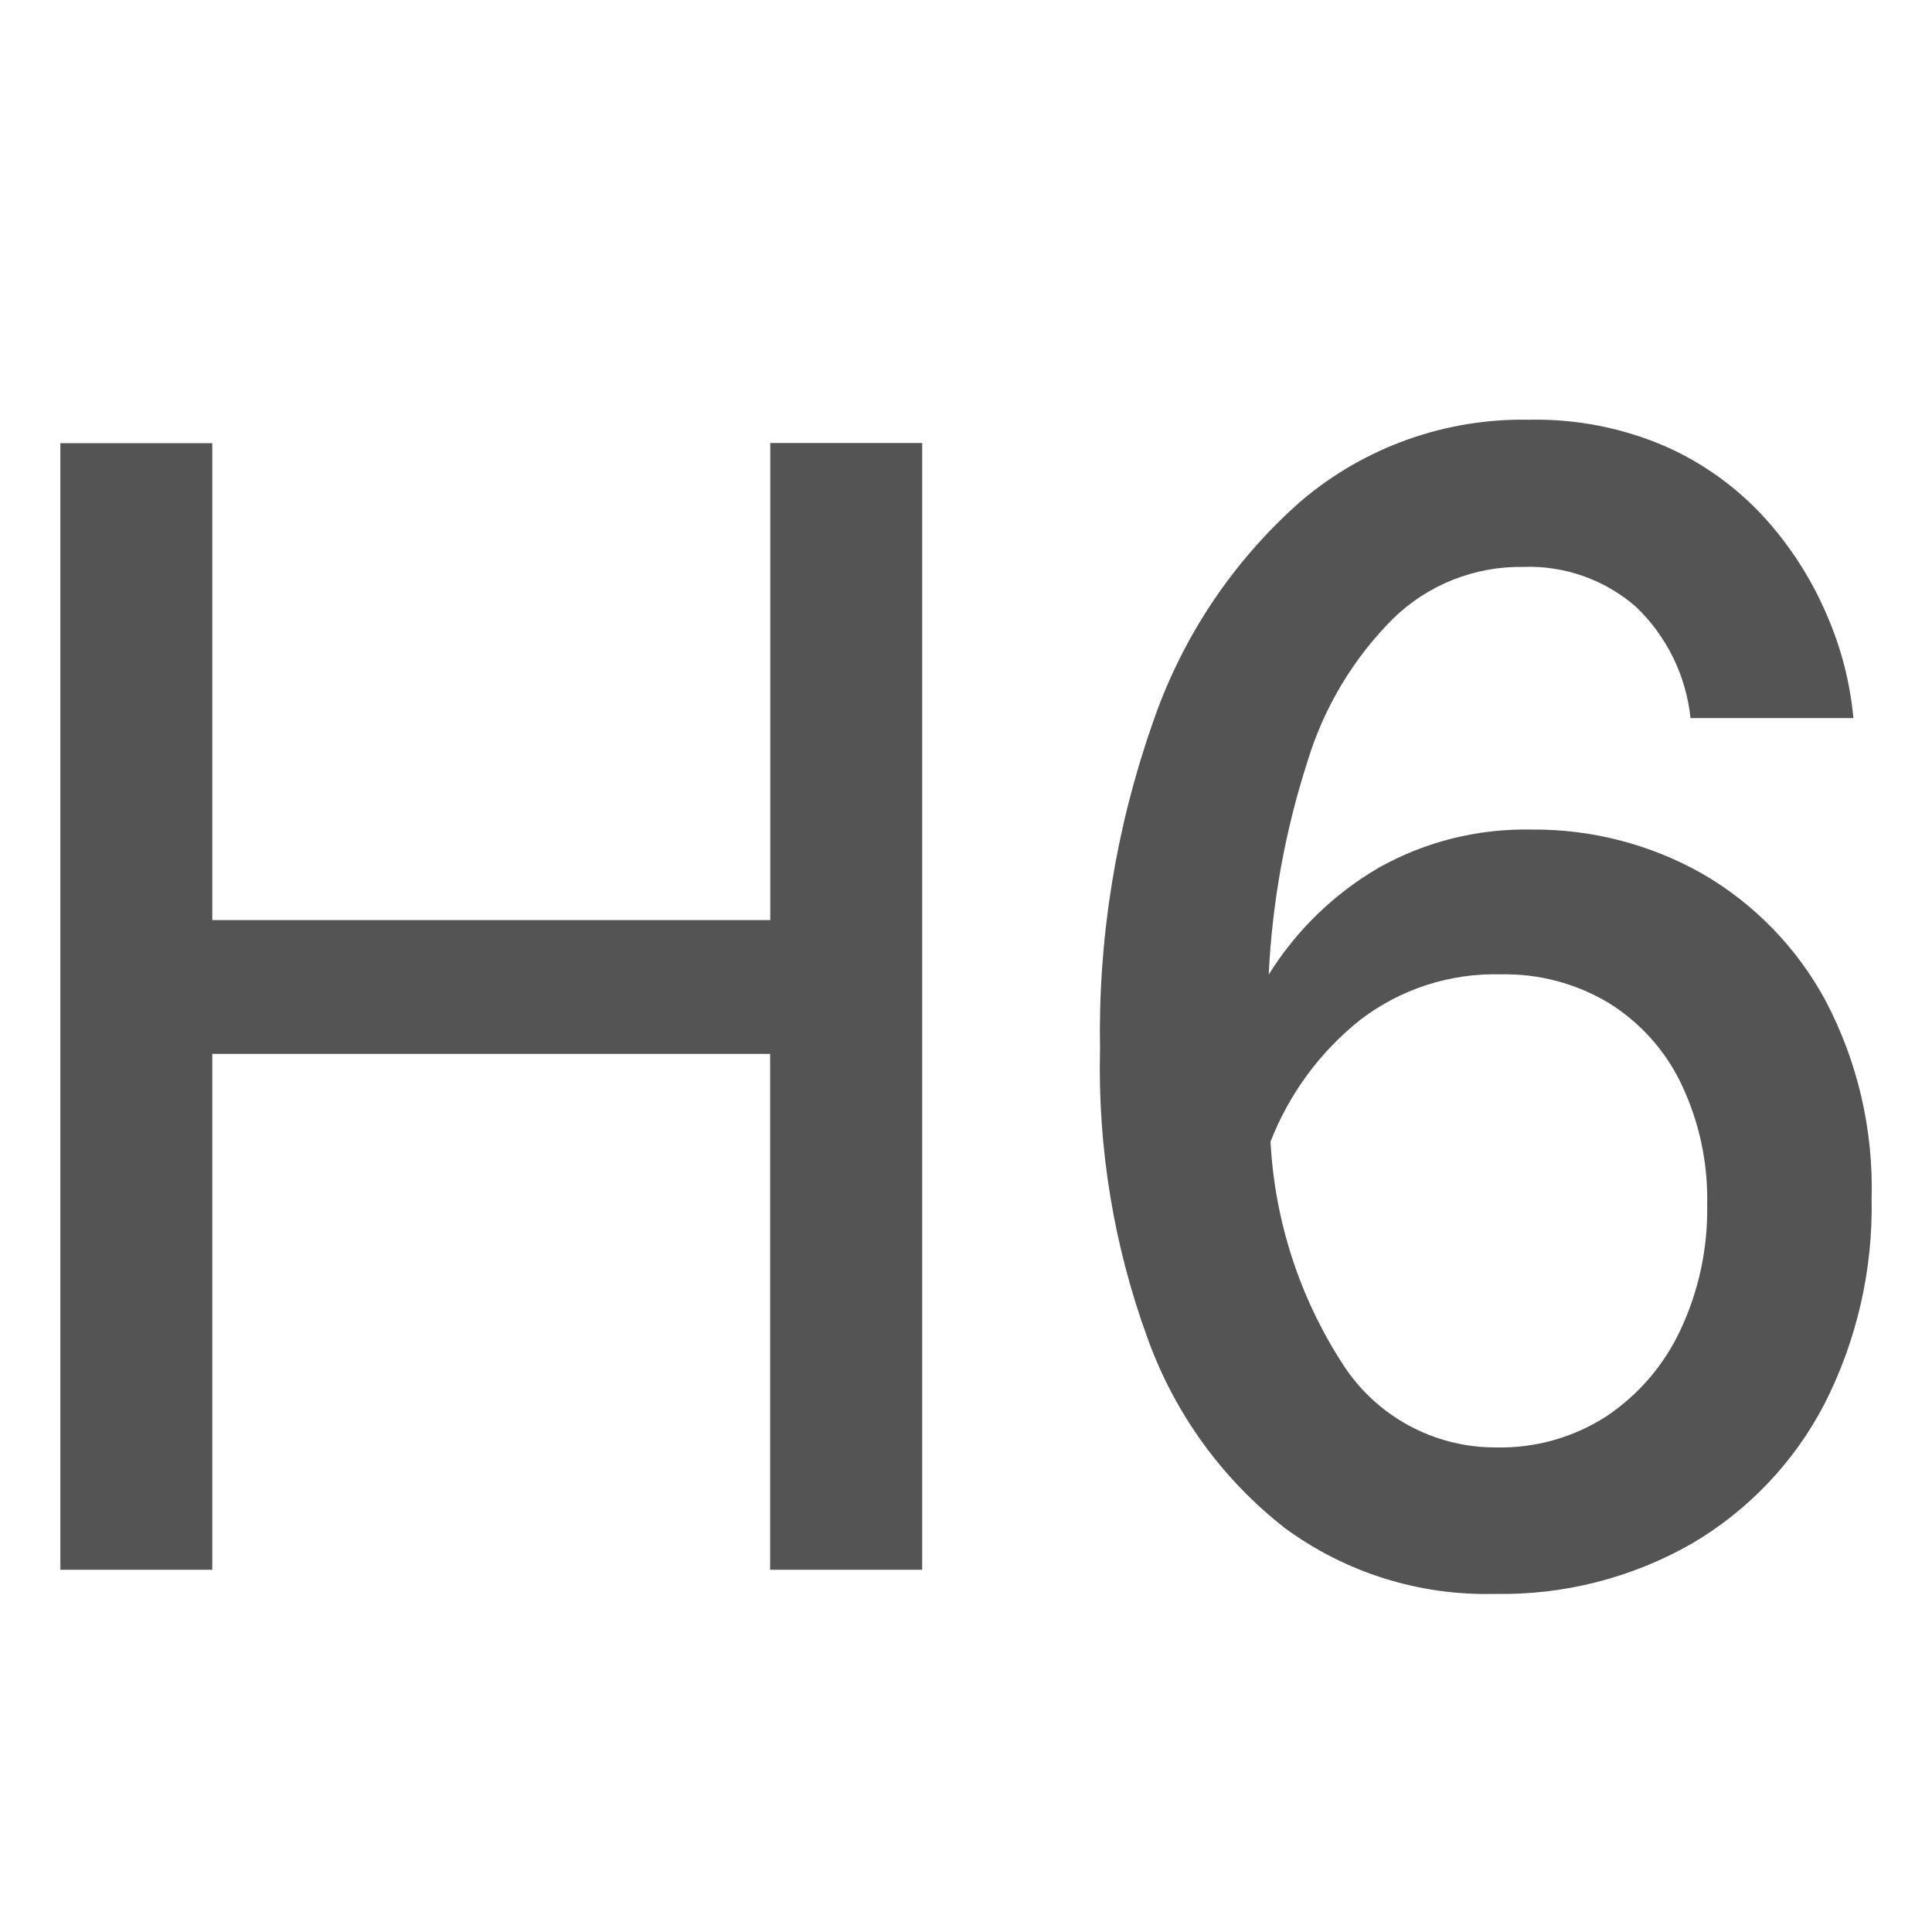
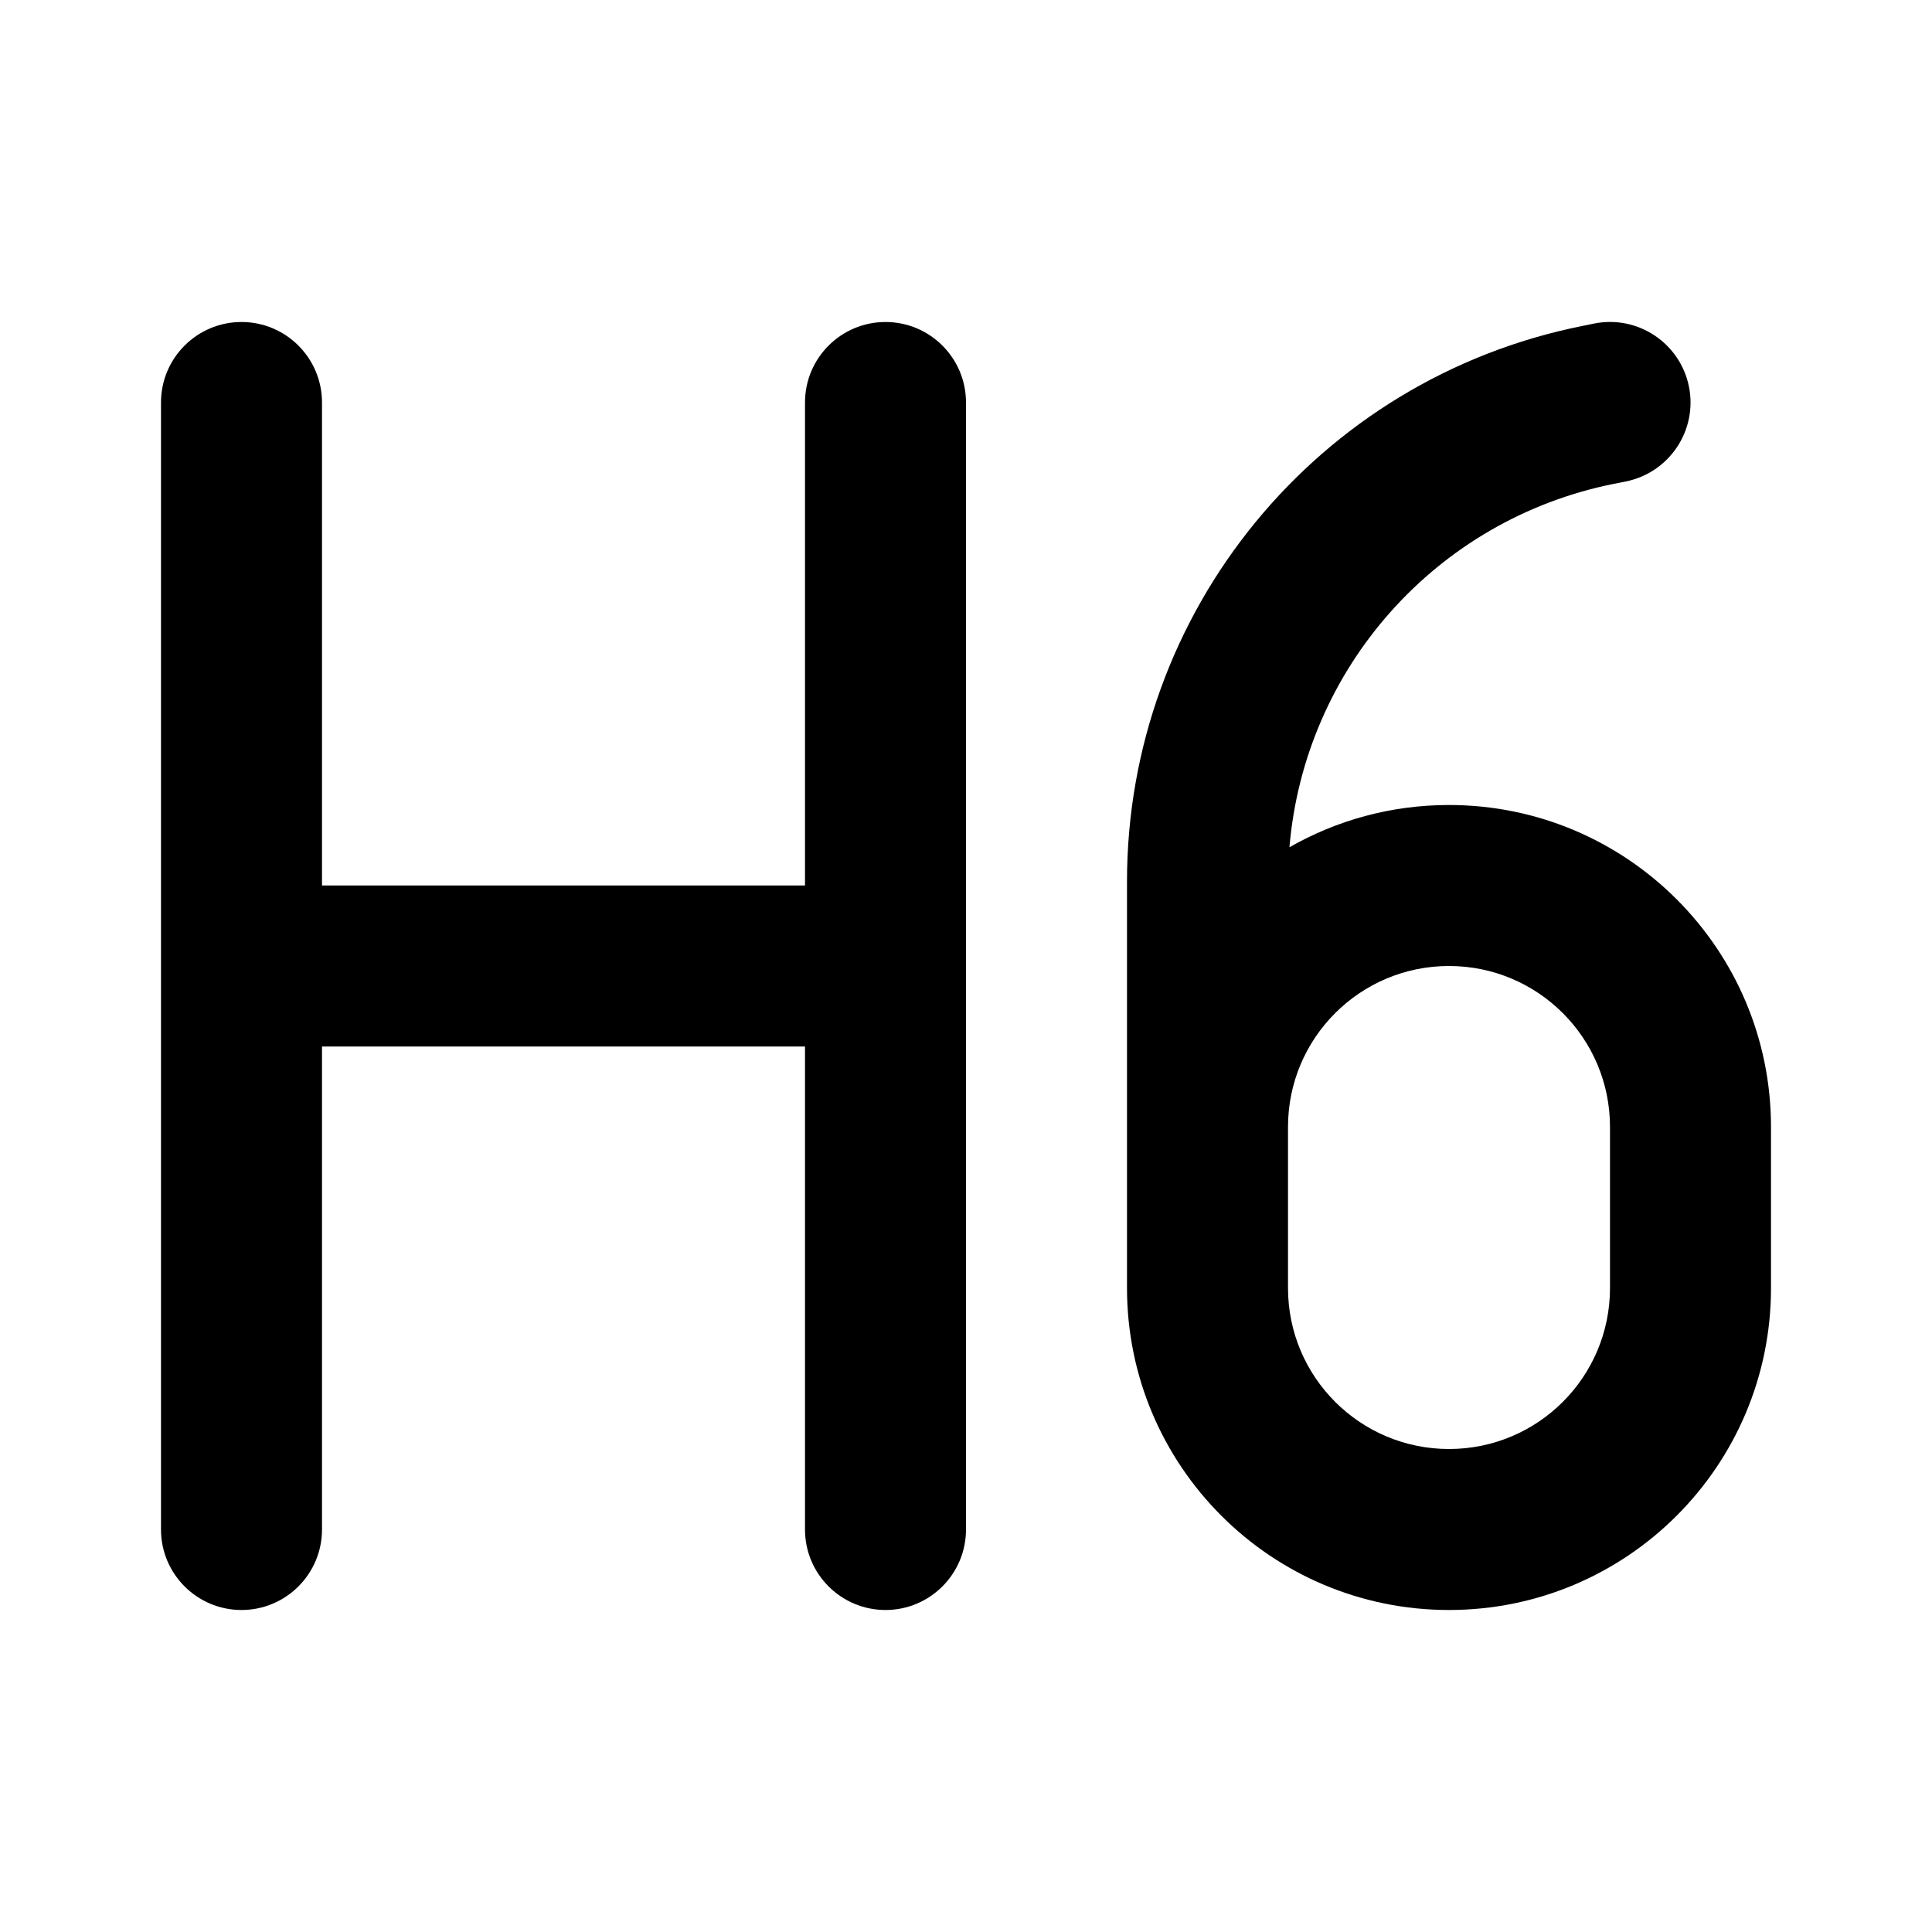
- <svg xmlns="http://www.w3.org/2000/svg" width="16" height="16" fill="#545454" class="bi bi-type-h1">
-   <path d="M7.637 13V3.669H6.379V7.62H1.758V3.67H.5V13h1.258V8.728h4.62V13Zm5.039-6.13a2.823 2.823 0 0 1 1.419.364 2.69 2.69 0 0 1 1.022 1.05 3.327 3.327 0 0 1 .383 1.642 3.594 3.594 0 0 1-.39 1.7 2.878 2.878 0 0 1-1.1 1.158 3.165 3.165 0 0 1-1.635.416 2.812 2.812 0 0 1-1.734-.545A3.49 3.49 0 0 1 9.51 11.1a6.515 6.515 0 0 1-.4-2.411A7.726 7.726 0 0 1 9.542 6a4.289 4.289 0 0 1 1.233-1.851 2.831 2.831 0 0 1 1.889-.673A2.7 2.7 0 0 1 13.8 3.7a2.463 2.463 0 0 1 .812.586 2.886 2.886 0 0 1 .514.8 2.768 2.768 0 0 1 .223.861H14a1.488 1.488 0 0 0-.453-.923 1.346 1.346 0 0 0-.935-.329 1.509 1.509 0 0 0-1.072.425 2.839 2.839 0 0 0-.71 1.18 6.808 6.808 0 0 0-.323 1.771 2.639 2.639 0 0 1 .918-.889 2.48 2.48 0 0 1 1.251-.312Zm-.285 5.117a1.617 1.617 0 0 0 .91-.256 1.752 1.752 0 0 0 .614-.713 2.336 2.336 0 0 0 .223-1.037 2.211 2.211 0 0 0-.217-1.01 1.6 1.6 0 0 0-.6-.666 1.671 1.671 0 0 0-.892-.236 1.833 1.833 0 0 0-1.164.377 2.4 2.4 0 0 0-.743 1.009 3.749 3.749 0 0 0 .6 1.845 1.5 1.5 0 0 0 1.269.687Z" />
+ <svg xmlns="http://www.w3.org/2000/svg" width="24" height="24" viewBox="0 0 24 24" fill="none">
+   <path fill-rule="evenodd" clip-rule="evenodd" d="M20.981 4.804C21.089 5.345 20.738 5.872 20.196 5.981L20.05 6.01C17.835 6.453 16.204 8.308 16.018 10.525C16.602 10.191 17.279 10 18 10C20.209 10 22 11.791 22 14V16C22 18.209 20.209 20 18 20C15.791 20 14 18.209 14 16V10.95C14 7.595 16.368 4.707 19.657 4.049L19.804 4.019C20.345 3.911 20.872 4.262 20.981 4.804ZM16 16C16 17.105 16.895 18 18 18C19.105 18 20 17.105 20 16V14C20 12.895 19.105 12 18 12C16.895 12 16 12.895 16 14V16Z" fill="black" />
+   <path d="M3 4C3.552 4 4 4.448 4 5V11H10V5C10 4.448 10.448 4 11 4C11.552 4 12 4.448 12 5V19C12 19.552 11.552 20 11 20C10.448 20 10 19.552 10 19V13H4V19C4 19.552 3.552 20 3 20C2.448 20 2 19.552 2 19V5C2 4.448 2.448 4 3 4Z" fill="black" />
</svg>
